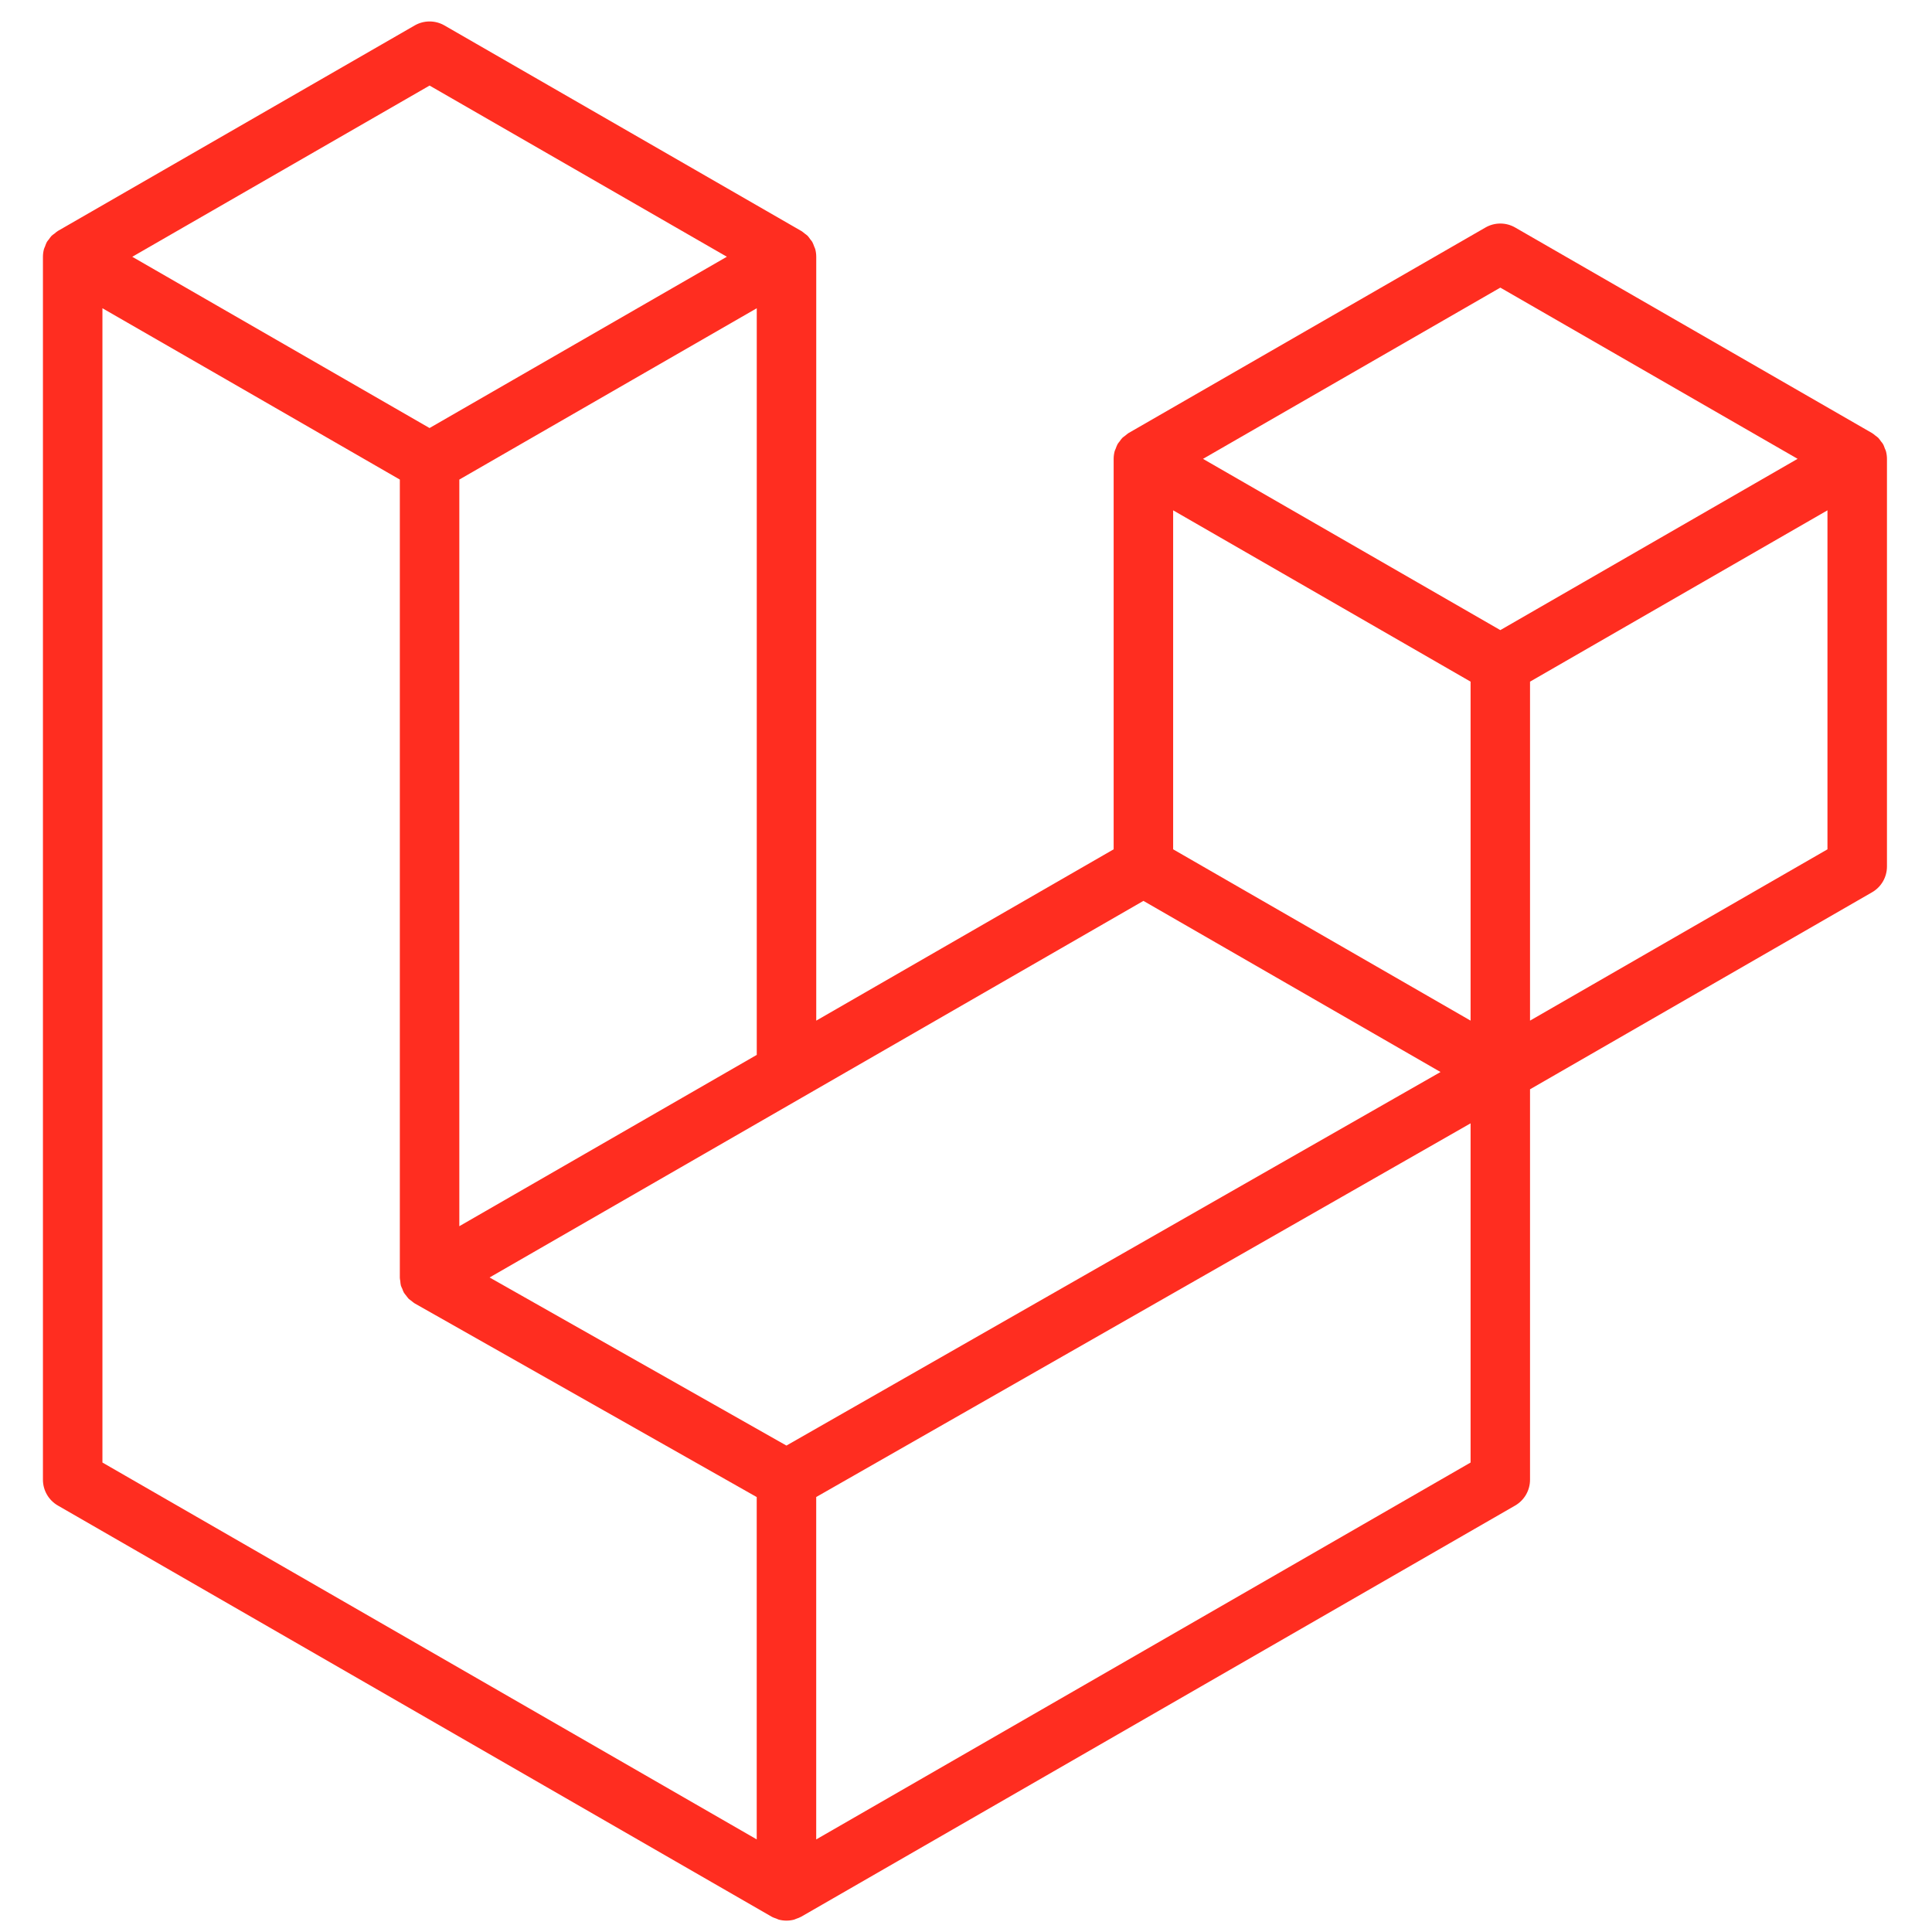
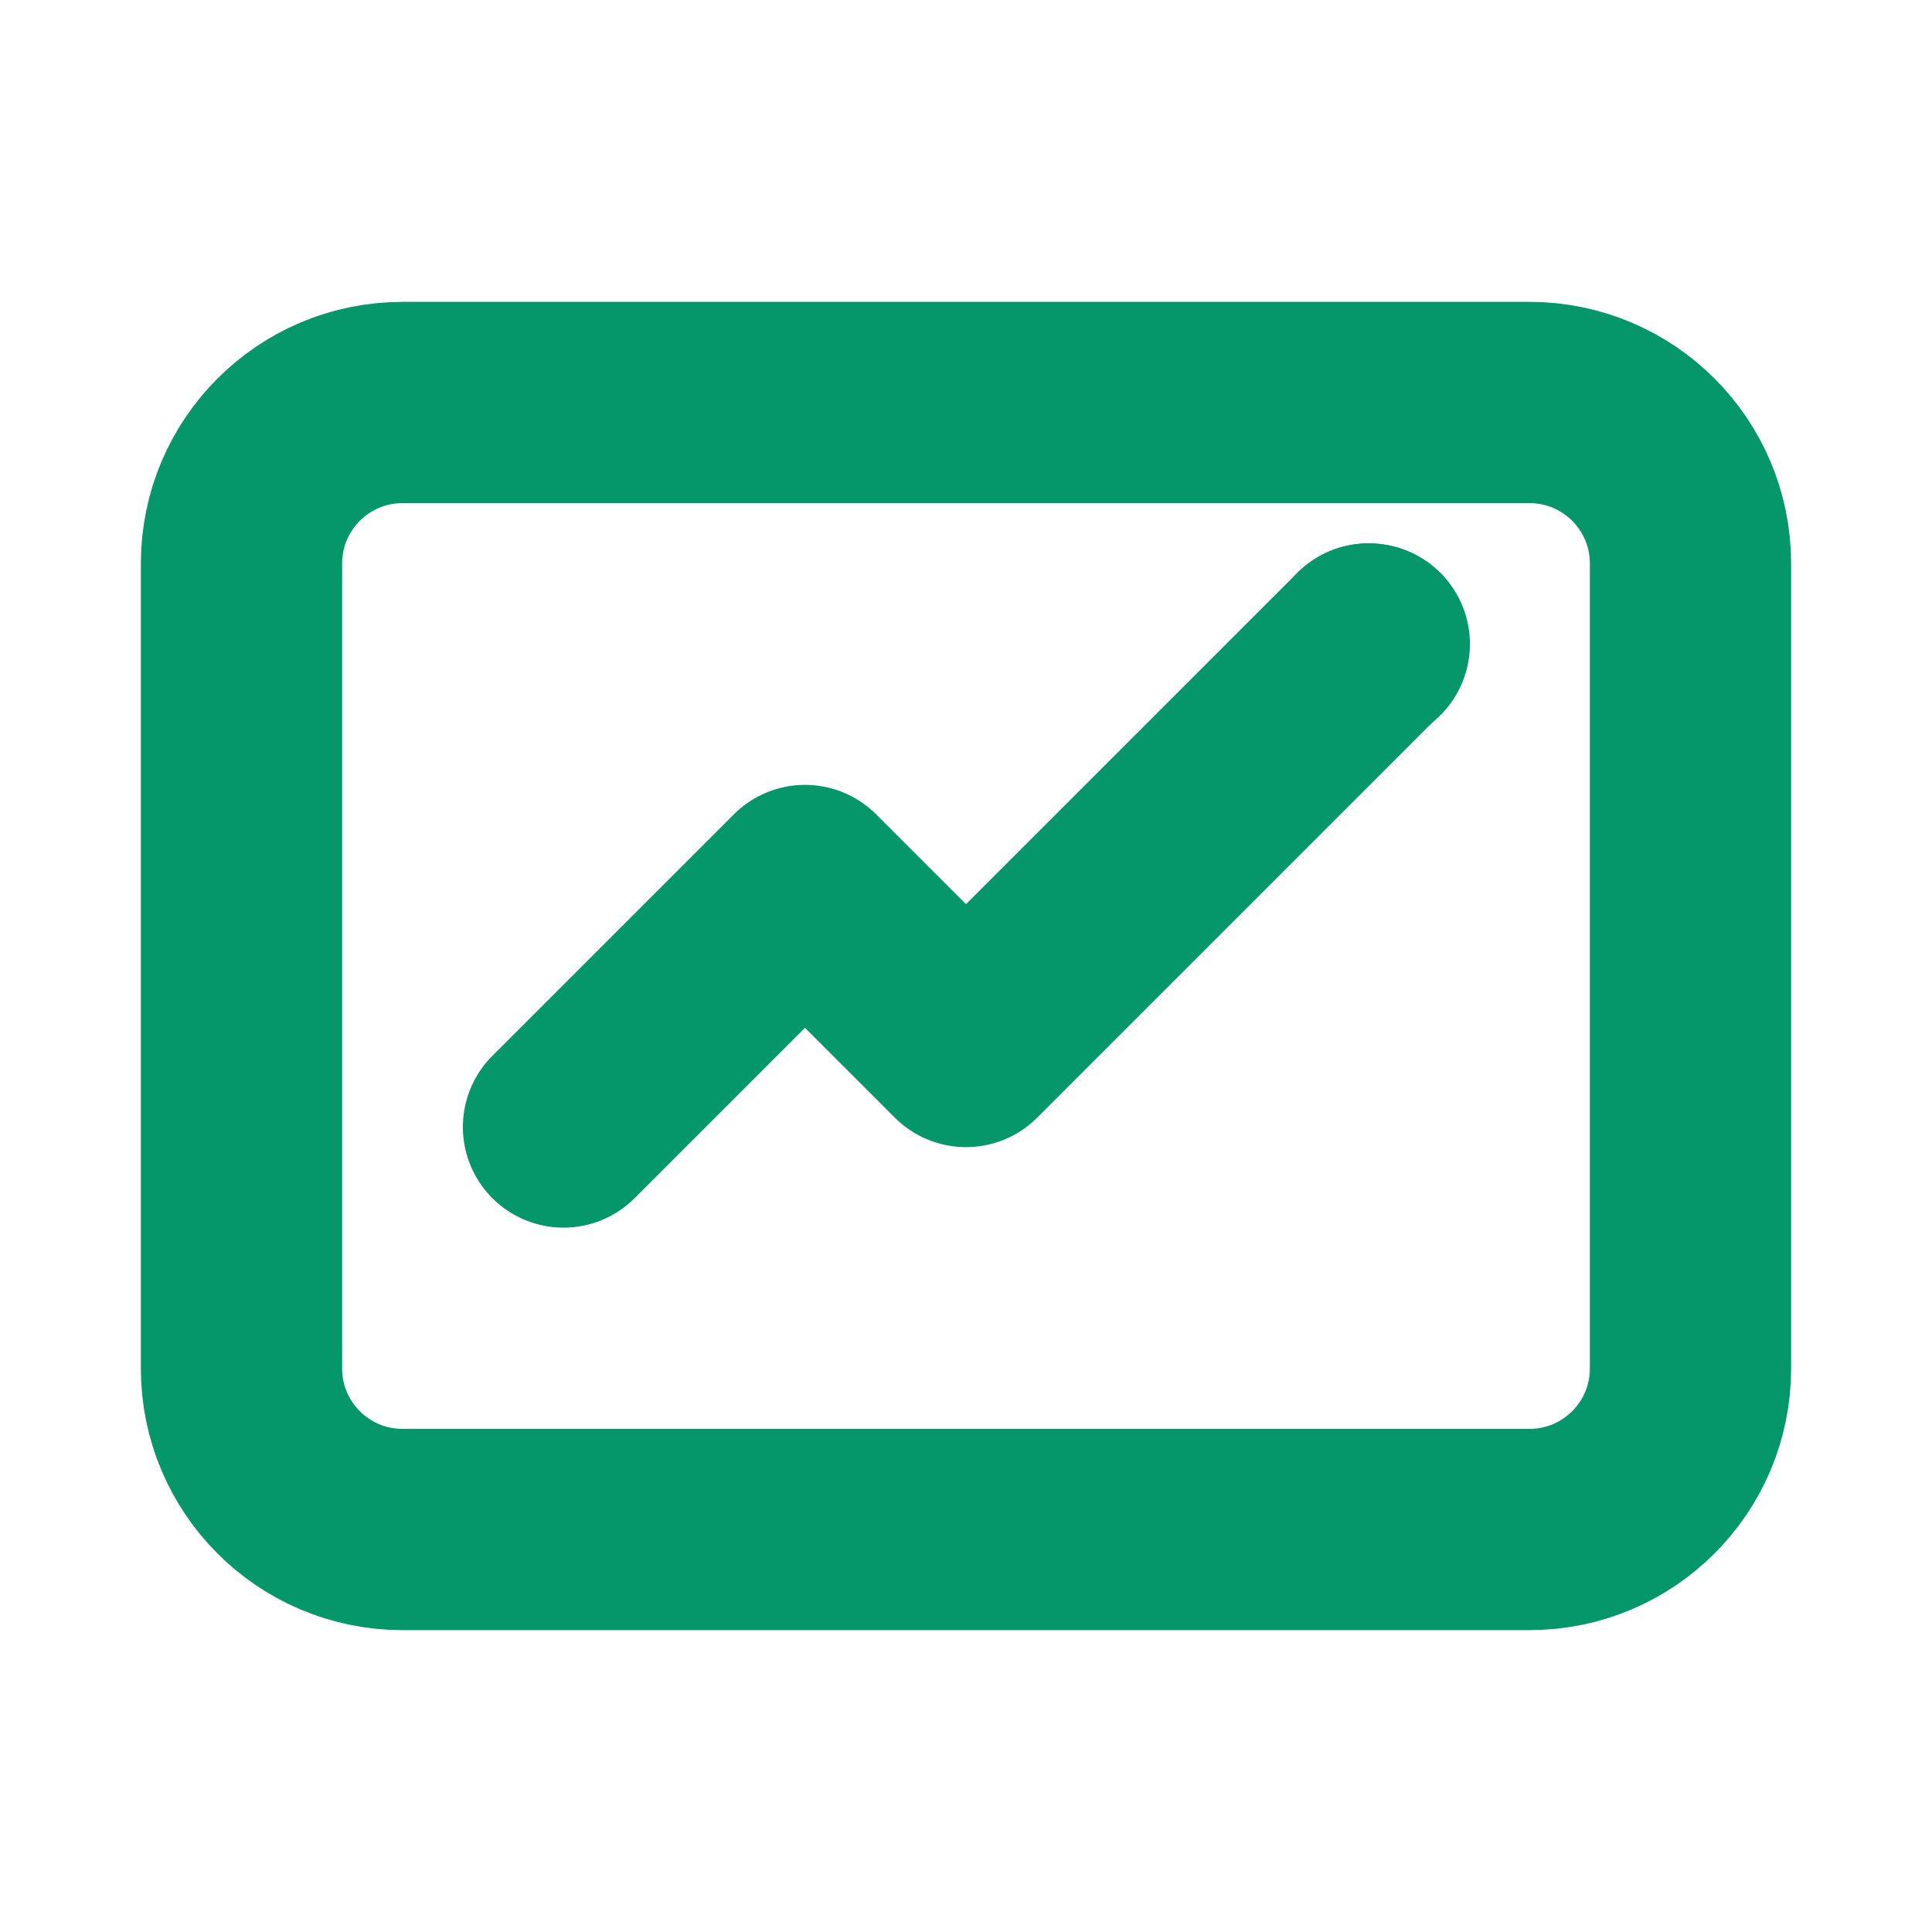
- <svg xmlns="http://www.w3.org/2000/svg" width="166" height="166" viewBox="0 0 166 166" fill="none">
-   <path fill-rule="evenodd" clip-rule="evenodd" d="M162.041 38.759C162.099 38.977 162.129 39.201 162.13 39.426V74.452C162.13 74.902 162.011 75.344 161.786 75.733C161.561 76.122 161.237 76.444 160.847 76.668L131.462 93.594V127.141C131.462 128.054 130.977 128.897 130.186 129.357L68.847 164.683C68.707 164.763 68.554 164.814 68.401 164.868C68.343 164.887 68.289 164.922 68.228 164.938C67.8 165.051 67.349 165.051 66.92 164.938C66.85 164.919 66.786 164.881 66.719 164.855C66.579 164.804 66.432 164.76 66.298 164.683L4.972 129.357C4.583 129.133 4.259 128.81 4.034 128.421C3.808 128.032 3.69 127.591 3.689 127.141L3.689 22.063C3.689 21.834 3.721 21.61 3.779 21.393C3.798 21.32 3.843 21.253 3.868 21.179C3.916 21.045 3.961 20.908 4.031 20.783C4.079 20.7 4.149 20.633 4.206 20.557C4.28 20.454 4.347 20.349 4.433 20.26C4.506 20.186 4.602 20.132 4.685 20.068C4.778 19.992 4.861 19.909 4.966 19.848L35.633 2.185C36.022 1.961 36.462 1.844 36.91 1.844C37.358 1.844 37.798 1.961 38.186 2.185L68.851 19.848H68.857C68.959 19.912 69.045 19.992 69.138 20.065C69.221 20.129 69.313 20.186 69.387 20.257C69.476 20.349 69.54 20.454 69.616 20.557C69.671 20.633 69.744 20.7 69.789 20.783C69.862 20.911 69.904 21.045 69.955 21.179C69.98 21.253 70.025 21.32 70.044 21.396C70.103 21.614 70.133 21.838 70.133 22.063V87.694L95.686 72.974V39.423C95.686 39.2 95.718 38.973 95.775 38.759C95.798 38.683 95.839 38.615 95.865 38.542C95.916 38.408 95.96 38.271 96.031 38.146C96.079 38.063 96.149 37.996 96.203 37.92C96.279 37.818 96.343 37.712 96.433 37.623C96.506 37.549 96.599 37.495 96.681 37.431C96.777 37.355 96.86 37.272 96.962 37.211L127.633 19.548C128.021 19.324 128.461 19.206 128.91 19.206C129.358 19.206 129.798 19.324 130.186 19.548L160.85 37.211C160.959 37.275 161.042 37.355 161.137 37.428C161.217 37.492 161.31 37.549 161.383 37.62C161.473 37.712 161.536 37.818 161.613 37.92C161.67 37.996 161.741 38.063 161.785 38.146C161.859 38.271 161.9 38.408 161.951 38.542C161.98 38.615 162.021 38.683 162.041 38.759ZM157.018 72.974V43.848L146.287 50.028L131.462 58.568V87.694L157.021 72.974H157.018ZM126.354 125.663V96.518L111.771 104.85L70.13 128.626V158.046L126.354 125.663ZM8.801 26.485V125.663L65.018 158.043V128.629L35.649 112L35.64 111.994L35.627 111.988C35.528 111.93 35.445 111.847 35.353 111.777C35.273 111.713 35.18 111.662 35.11 111.592L35.104 111.582C35.021 111.502 34.963 111.403 34.893 111.314C34.829 111.228 34.753 111.154 34.702 111.065L34.699 111.055C34.641 110.96 34.606 110.845 34.565 110.736C34.523 110.64 34.469 110.551 34.443 110.449C34.411 110.328 34.405 110.197 34.392 110.072C34.379 109.976 34.354 109.881 34.354 109.785V109.778V41.205L19.532 32.662L8.801 26.485ZM36.913 7.35L11.364 22.063L36.907 36.777L62.453 22.06L36.907 7.35H36.913ZM50.2 99.174L65.022 90.637V26.485L54.291 32.665L39.466 41.205V105.357L50.2 99.174ZM128.91 24.713L103.363 39.426L128.91 54.14L154.453 39.423L128.91 24.713ZM126.354 58.568L111.529 50.028L100.798 43.848V72.974L115.619 81.511L126.354 87.694V58.568ZM67.571 124.205L105.042 102.803L123.772 92.109L98.245 77.405L68.854 94.334L42.066 109.762L67.571 124.205Z" fill="#FF2D20" />
+ <svg xmlns="http://www.w3.org/2000/svg" viewBox="0 0 24 24" fill="none" stroke="#059669" stroke-width="2.5" stroke-linecap="round" stroke-linejoin="round">
+   <path d="M3 17V7a2 2 0 0 1 2-2h14a2 2 0 0 1 2 2v10a2 2 0 0 1-2 2H5a2 2 0 0 1-2-2z" />
+   <path d="M7 14l3-3 2 2 5-5" />
+   <path d="M17 8h.01" />
</svg>
